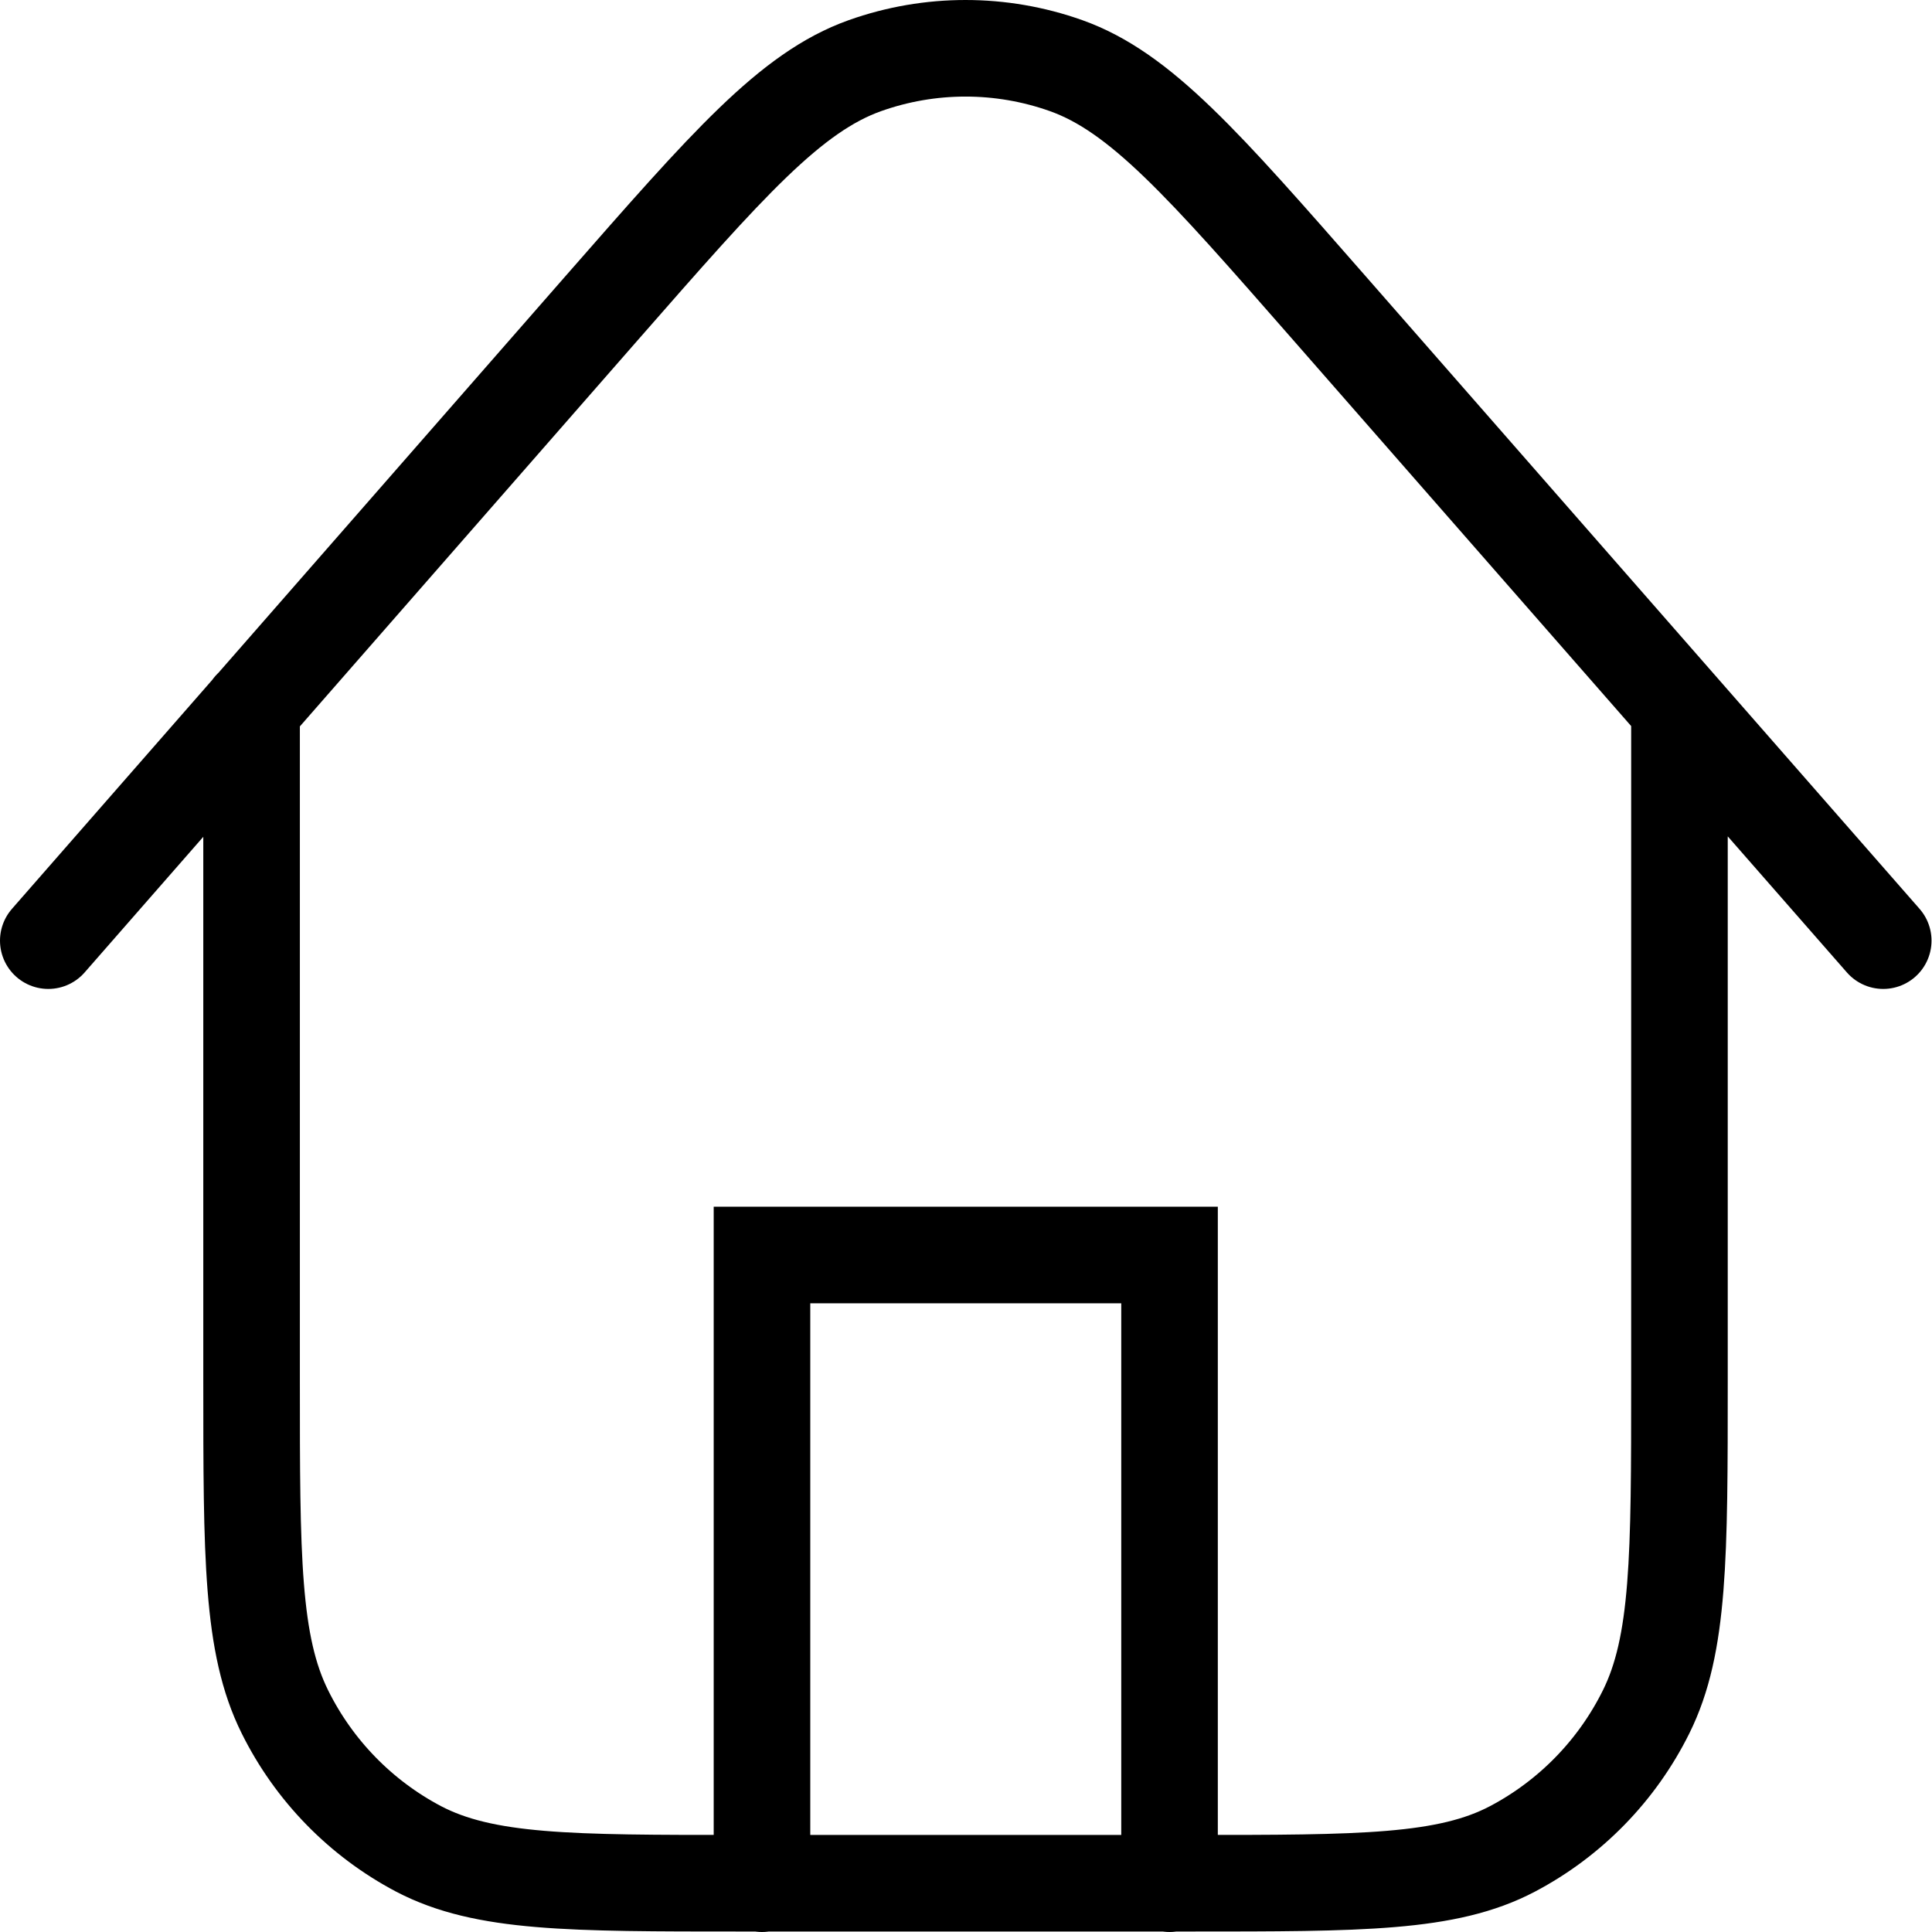
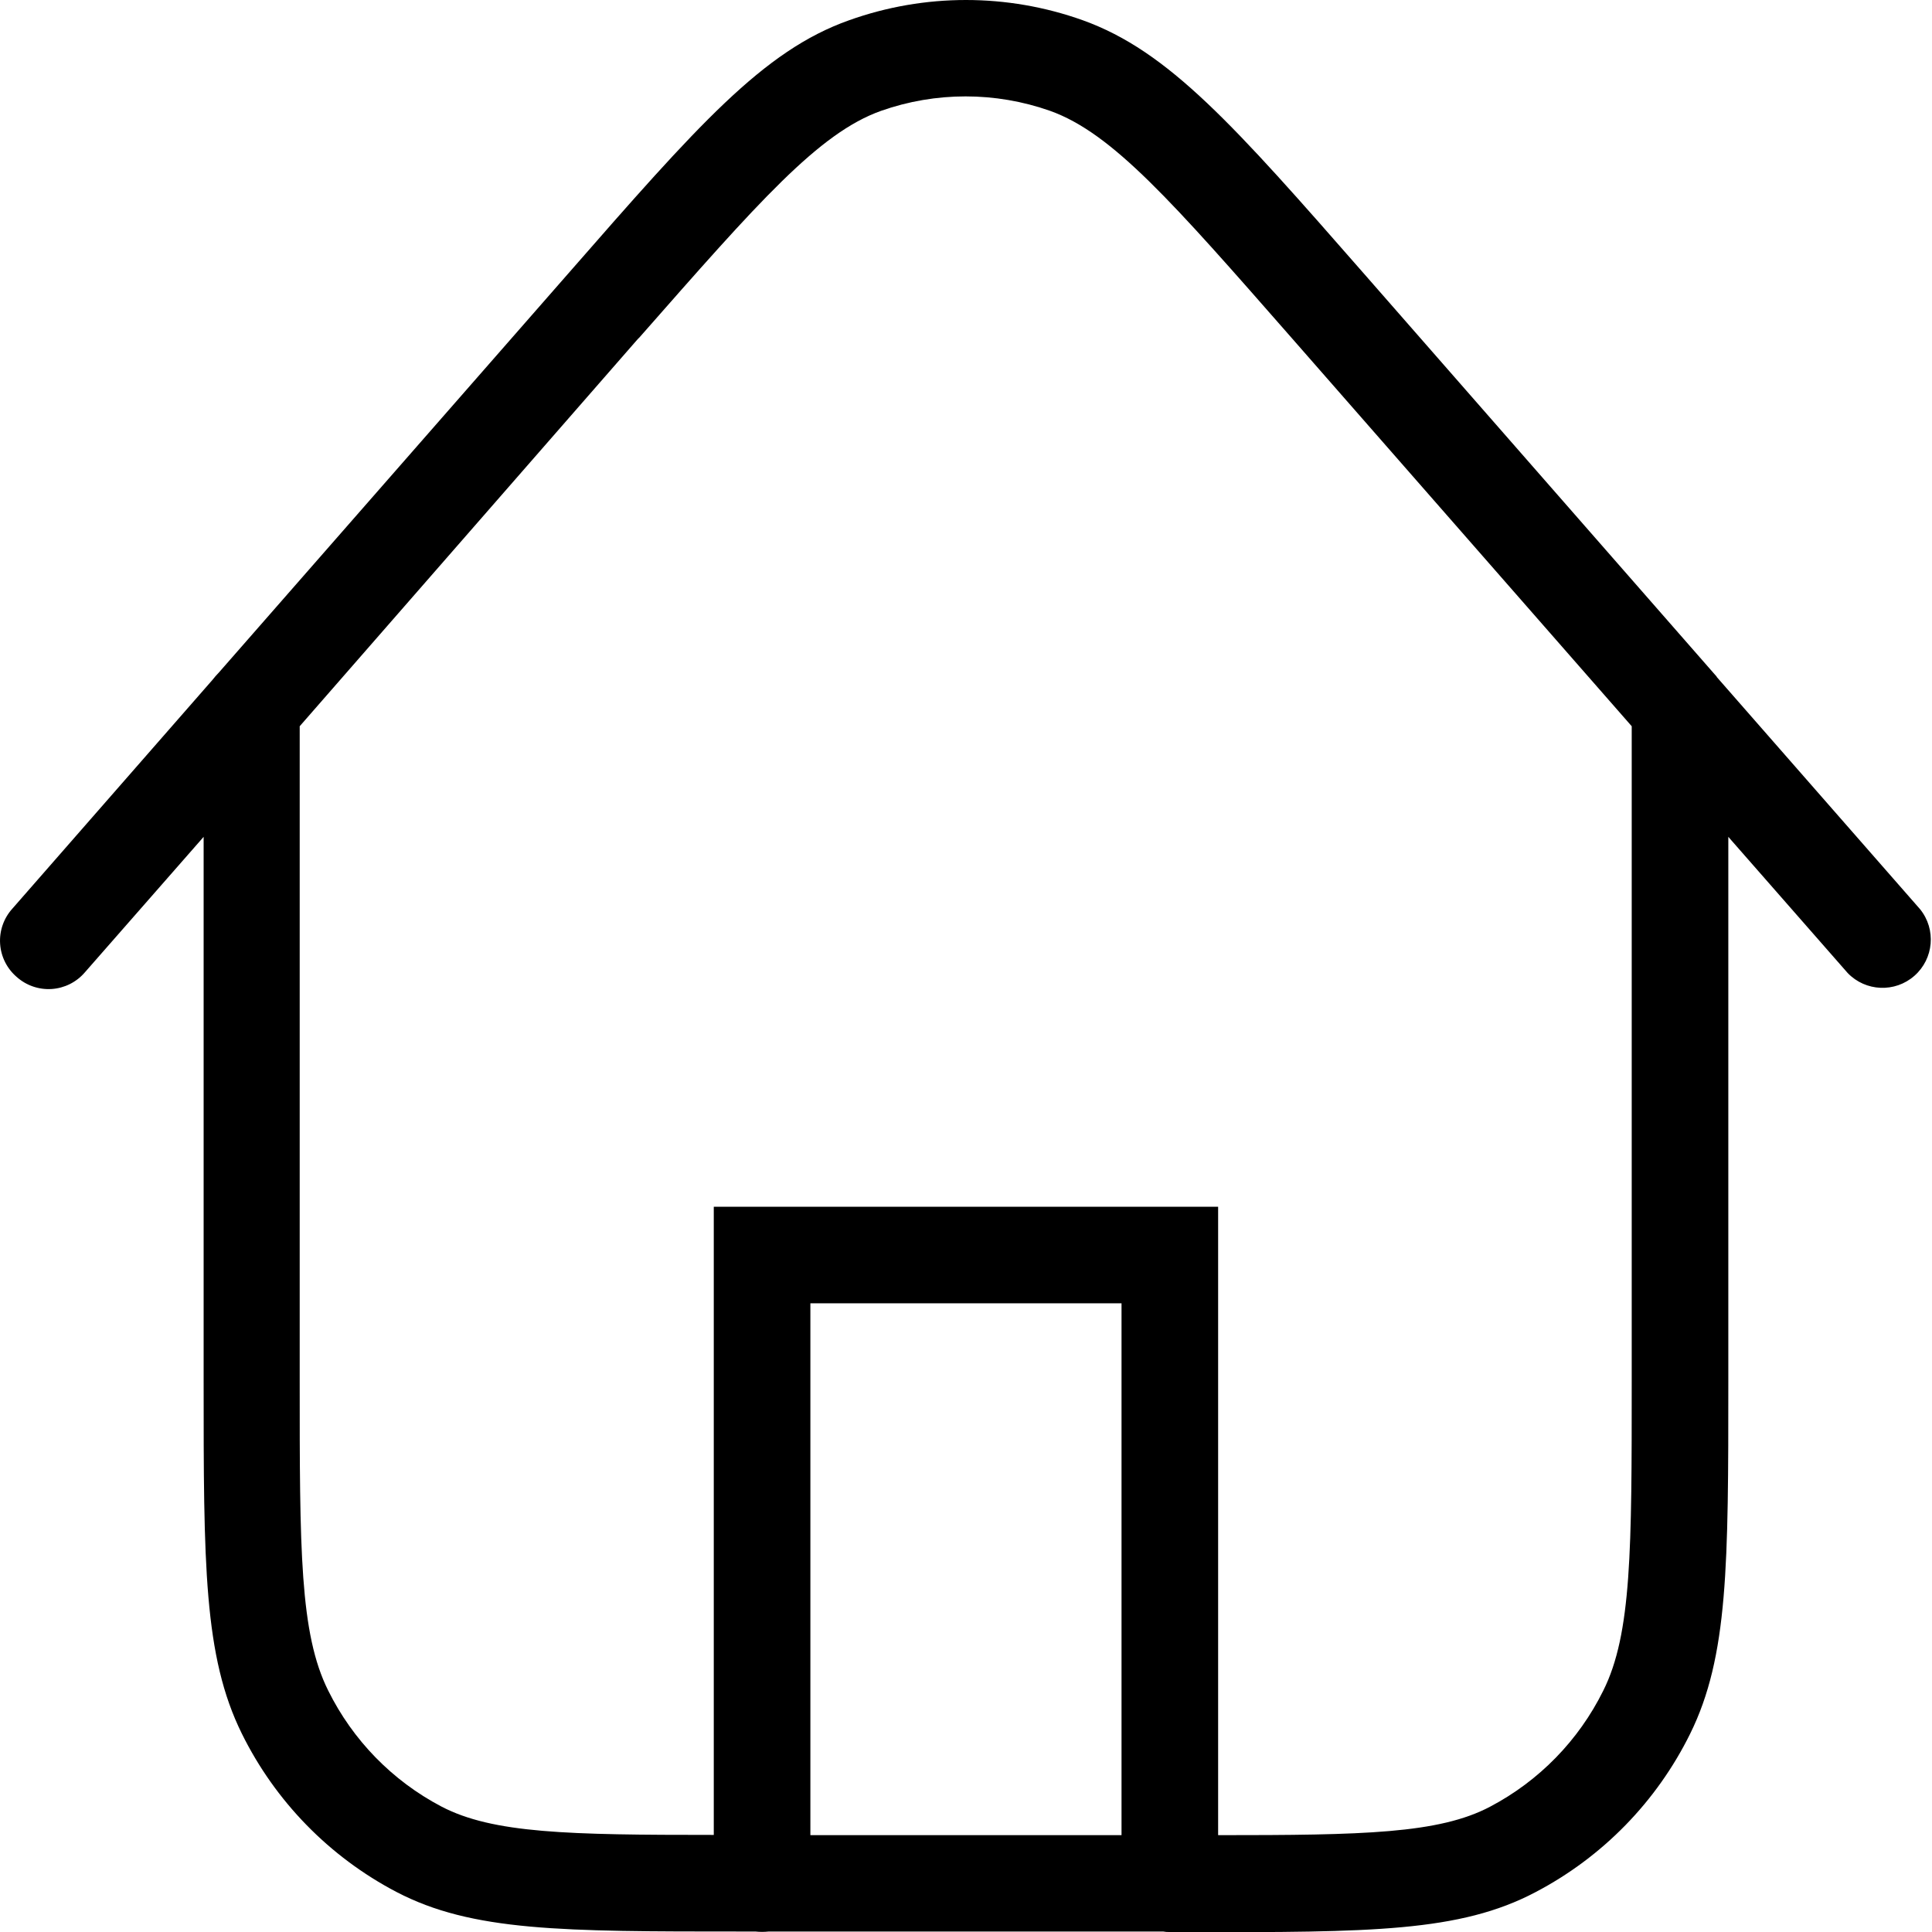
- <svg xmlns="http://www.w3.org/2000/svg" id="svg" viewBox="0 0 400 400.1">
-   <defs>
-     <style>.cls-1{fill:none;stroke:#000;stroke-linecap:round;stroke-miterlimit:10;stroke-width:20px;}</style>
-   </defs>
-   <g id="group">
-     <path id="path1" class="cls-1" d="M242.2,390V259.8H157.8V390m190-243.5V285.8c0,36.4,0,54.7-6.9,68.6a64.46,64.46,0,0,1-27.7,28.4c-13.5,7.1-31.3,7.1-66.8,7.1H153.5c-35.5,0-53.2,0-66.8-7.1A64.46,64.46,0,0,1,59,354.4c-6.9-13.9-6.9-32.1-6.9-68.6V146.5M390,194.7,275.3,63.7C249.2,33.9,236.2,19,220.8,13.5a62.18,62.18,0,0,0-41.7,0c-15.4,5.5-28.4,20.4-54.5,50.2L10,194.7" transform="translate(0 0.1)" />
-   </g>
+ <svg xmlns="http://www.w3.org/2000/svg" id="svg" viewBox="0 0 400 400">
+   <path d="M242.21,400.05a6.15,6.15,0,0,1-1.4-.1H159.19a13.1,13.1,0,0,1-2.8,0h-2.9c-37.11,0-55.72,0-71.42-8.2a74,74,0,0,1-32-32.79c-7.9-16-7.9-35.09-7.9-73V173.31L17.55,201.4a9.89,9.89,0,0,1-14.1.9,9.88,9.88,0,0,1-.9-14.1L44,140.81a17.3,17.3,0,0,1,1.3-1.49l72.22-82.48C144.48,26,158,10.55,175.79,4.25a71.88,71.88,0,0,1,48.42,0C242,10.65,255.52,26,282.52,56.84l72.72,83.08c.1.1.2.19.2.29l42.11,48.09a10,10,0,0,1-15,13.2l-24.71-28.19V286c0,38,0,57-7.9,73a74,74,0,0,1-32,32.79c-15.7,8.3-34.31,8.3-71.52,8.3h-4.2ZM167.79,380h64.42V269.88H167.79V380ZM62.06,150.41V285.88c0,34.89,0,52.39,5.9,64.18a54.36,54.36,0,0,0,23.41,24c10.7,5.6,26.41,5.89,56.42,5.89V249.89H252.21V380c30,0,45.72-.3,56.32-5.9a54.36,54.36,0,0,0,23.41-24c5.9-11.79,5.9-29.29,5.9-64.18V150.41L267.42,70c-24.71-28.19-37.11-42.39-50-47a52.67,52.67,0,0,0-35,0c-12.91,4.6-25.31,18.8-50,46.89l-.4.4Z" transform="translate(-0.01 -0.05)" />
</svg>
